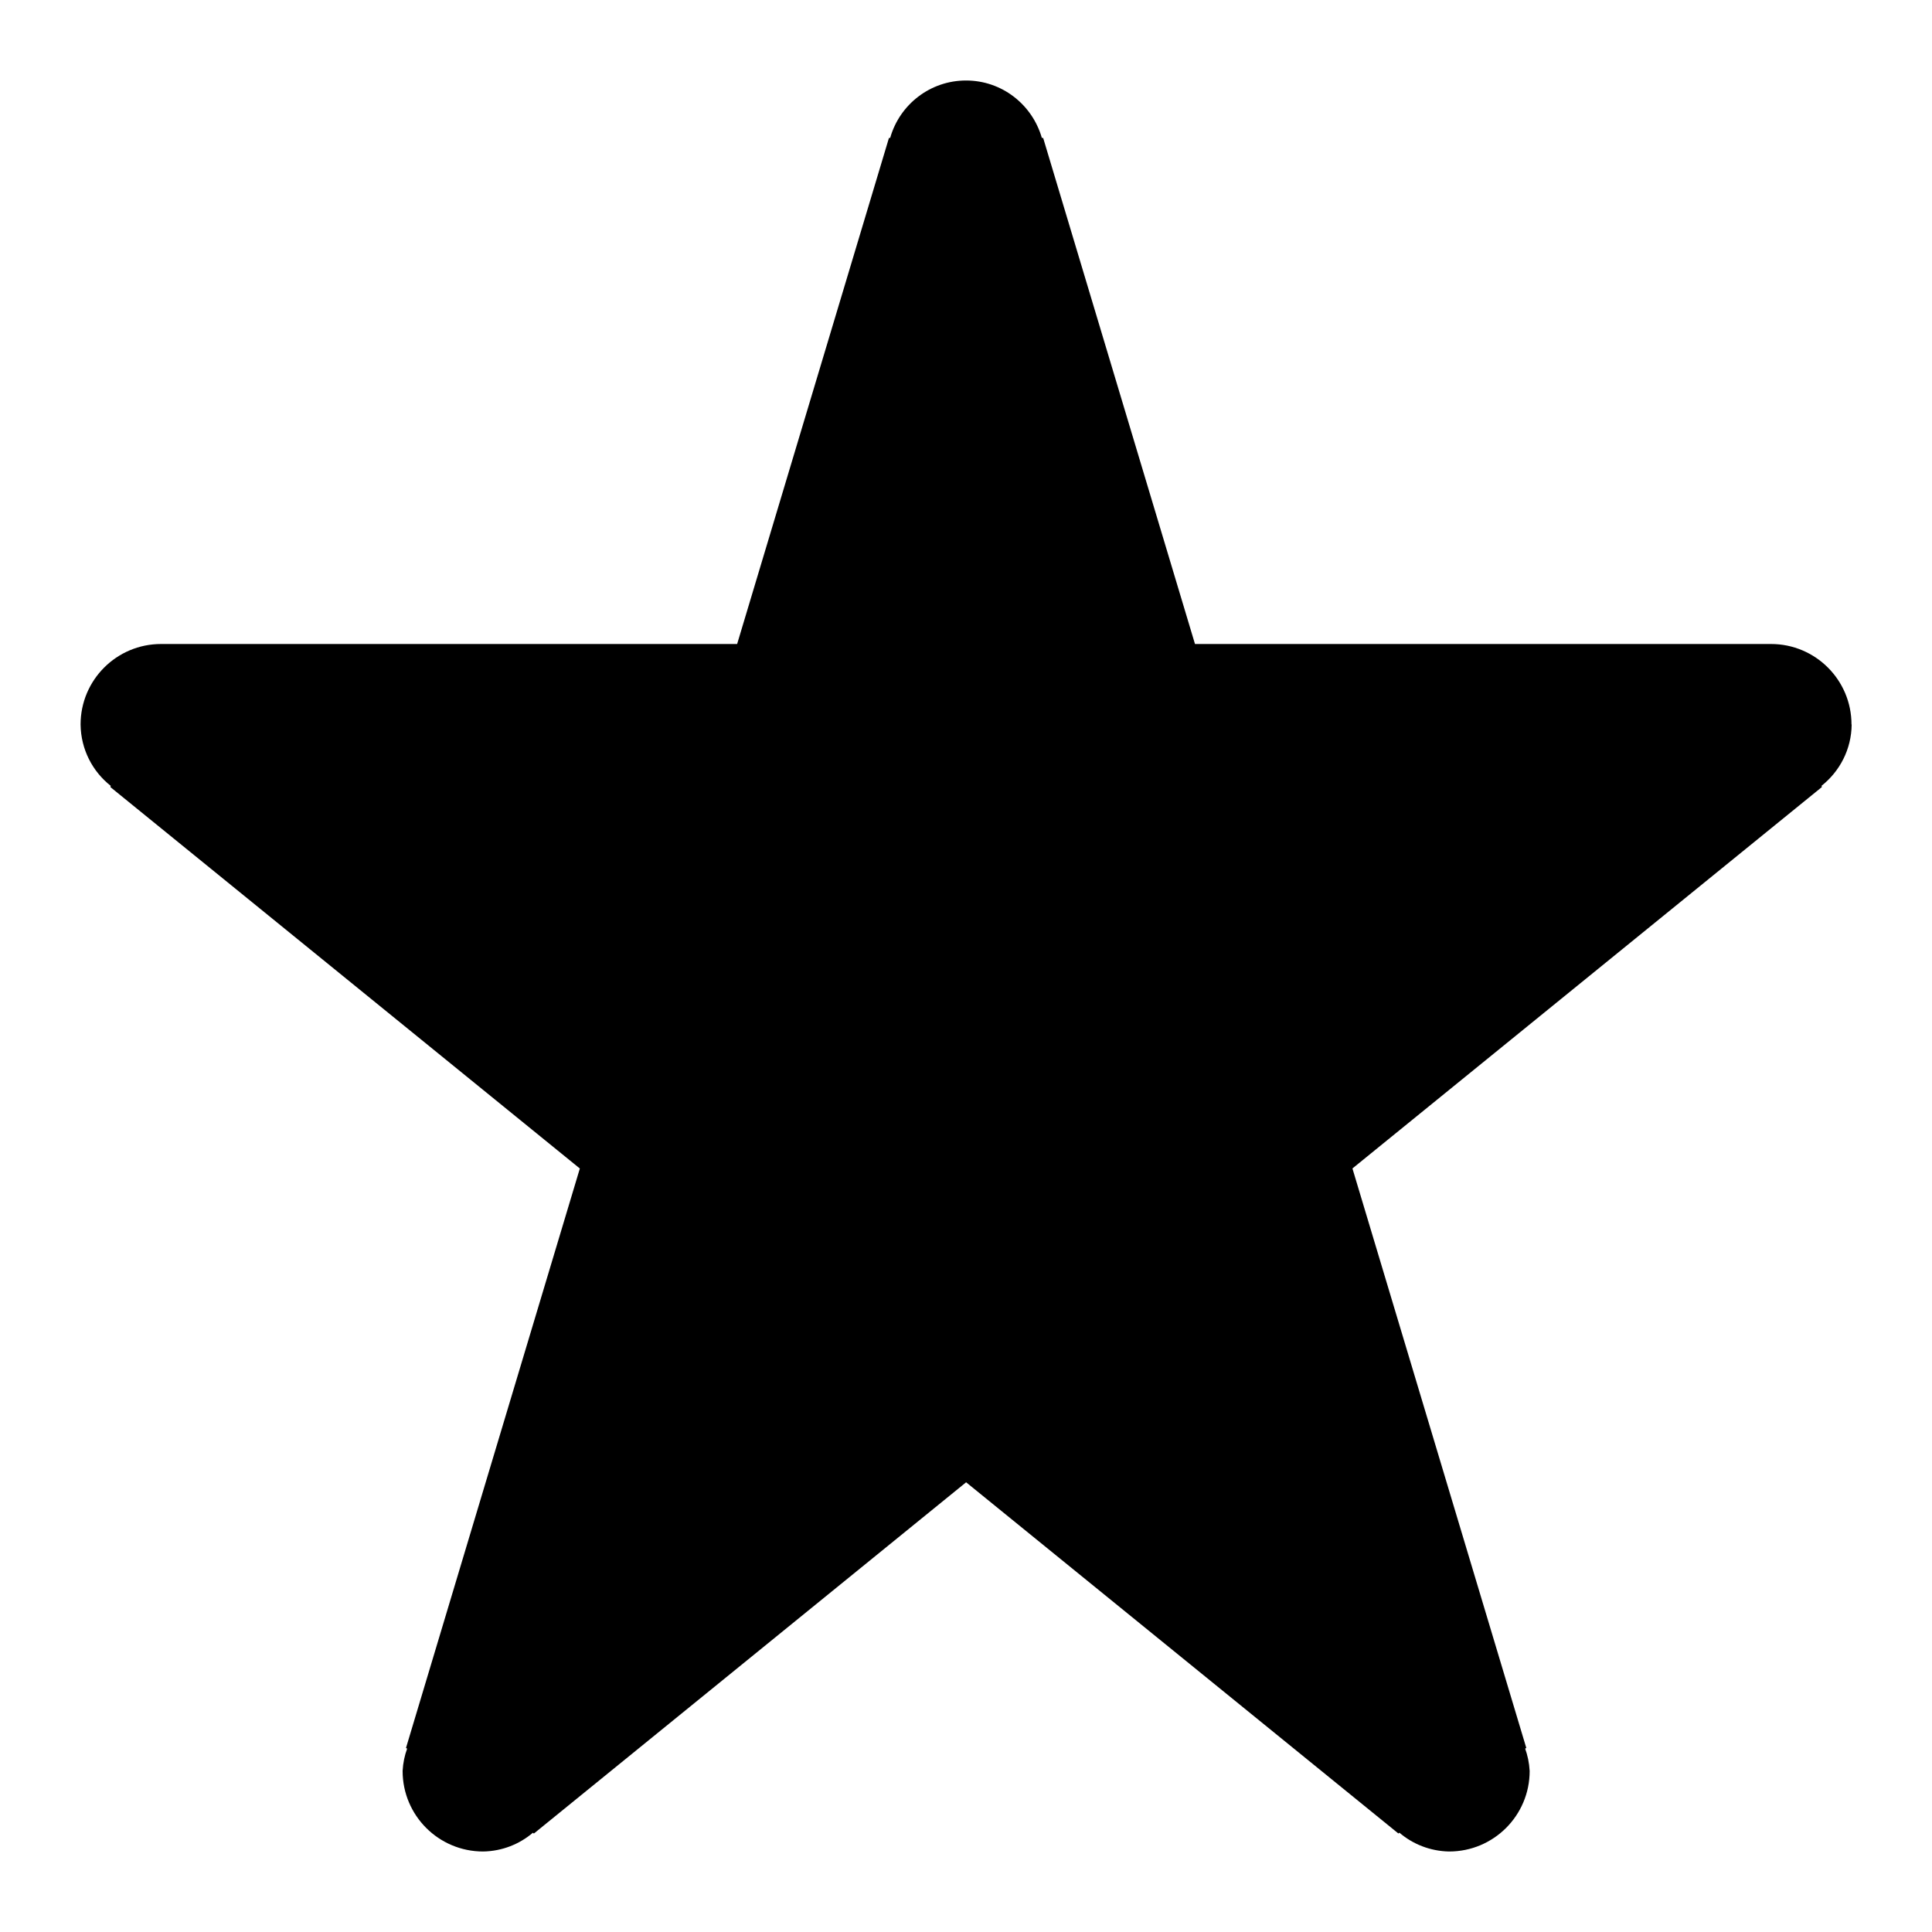
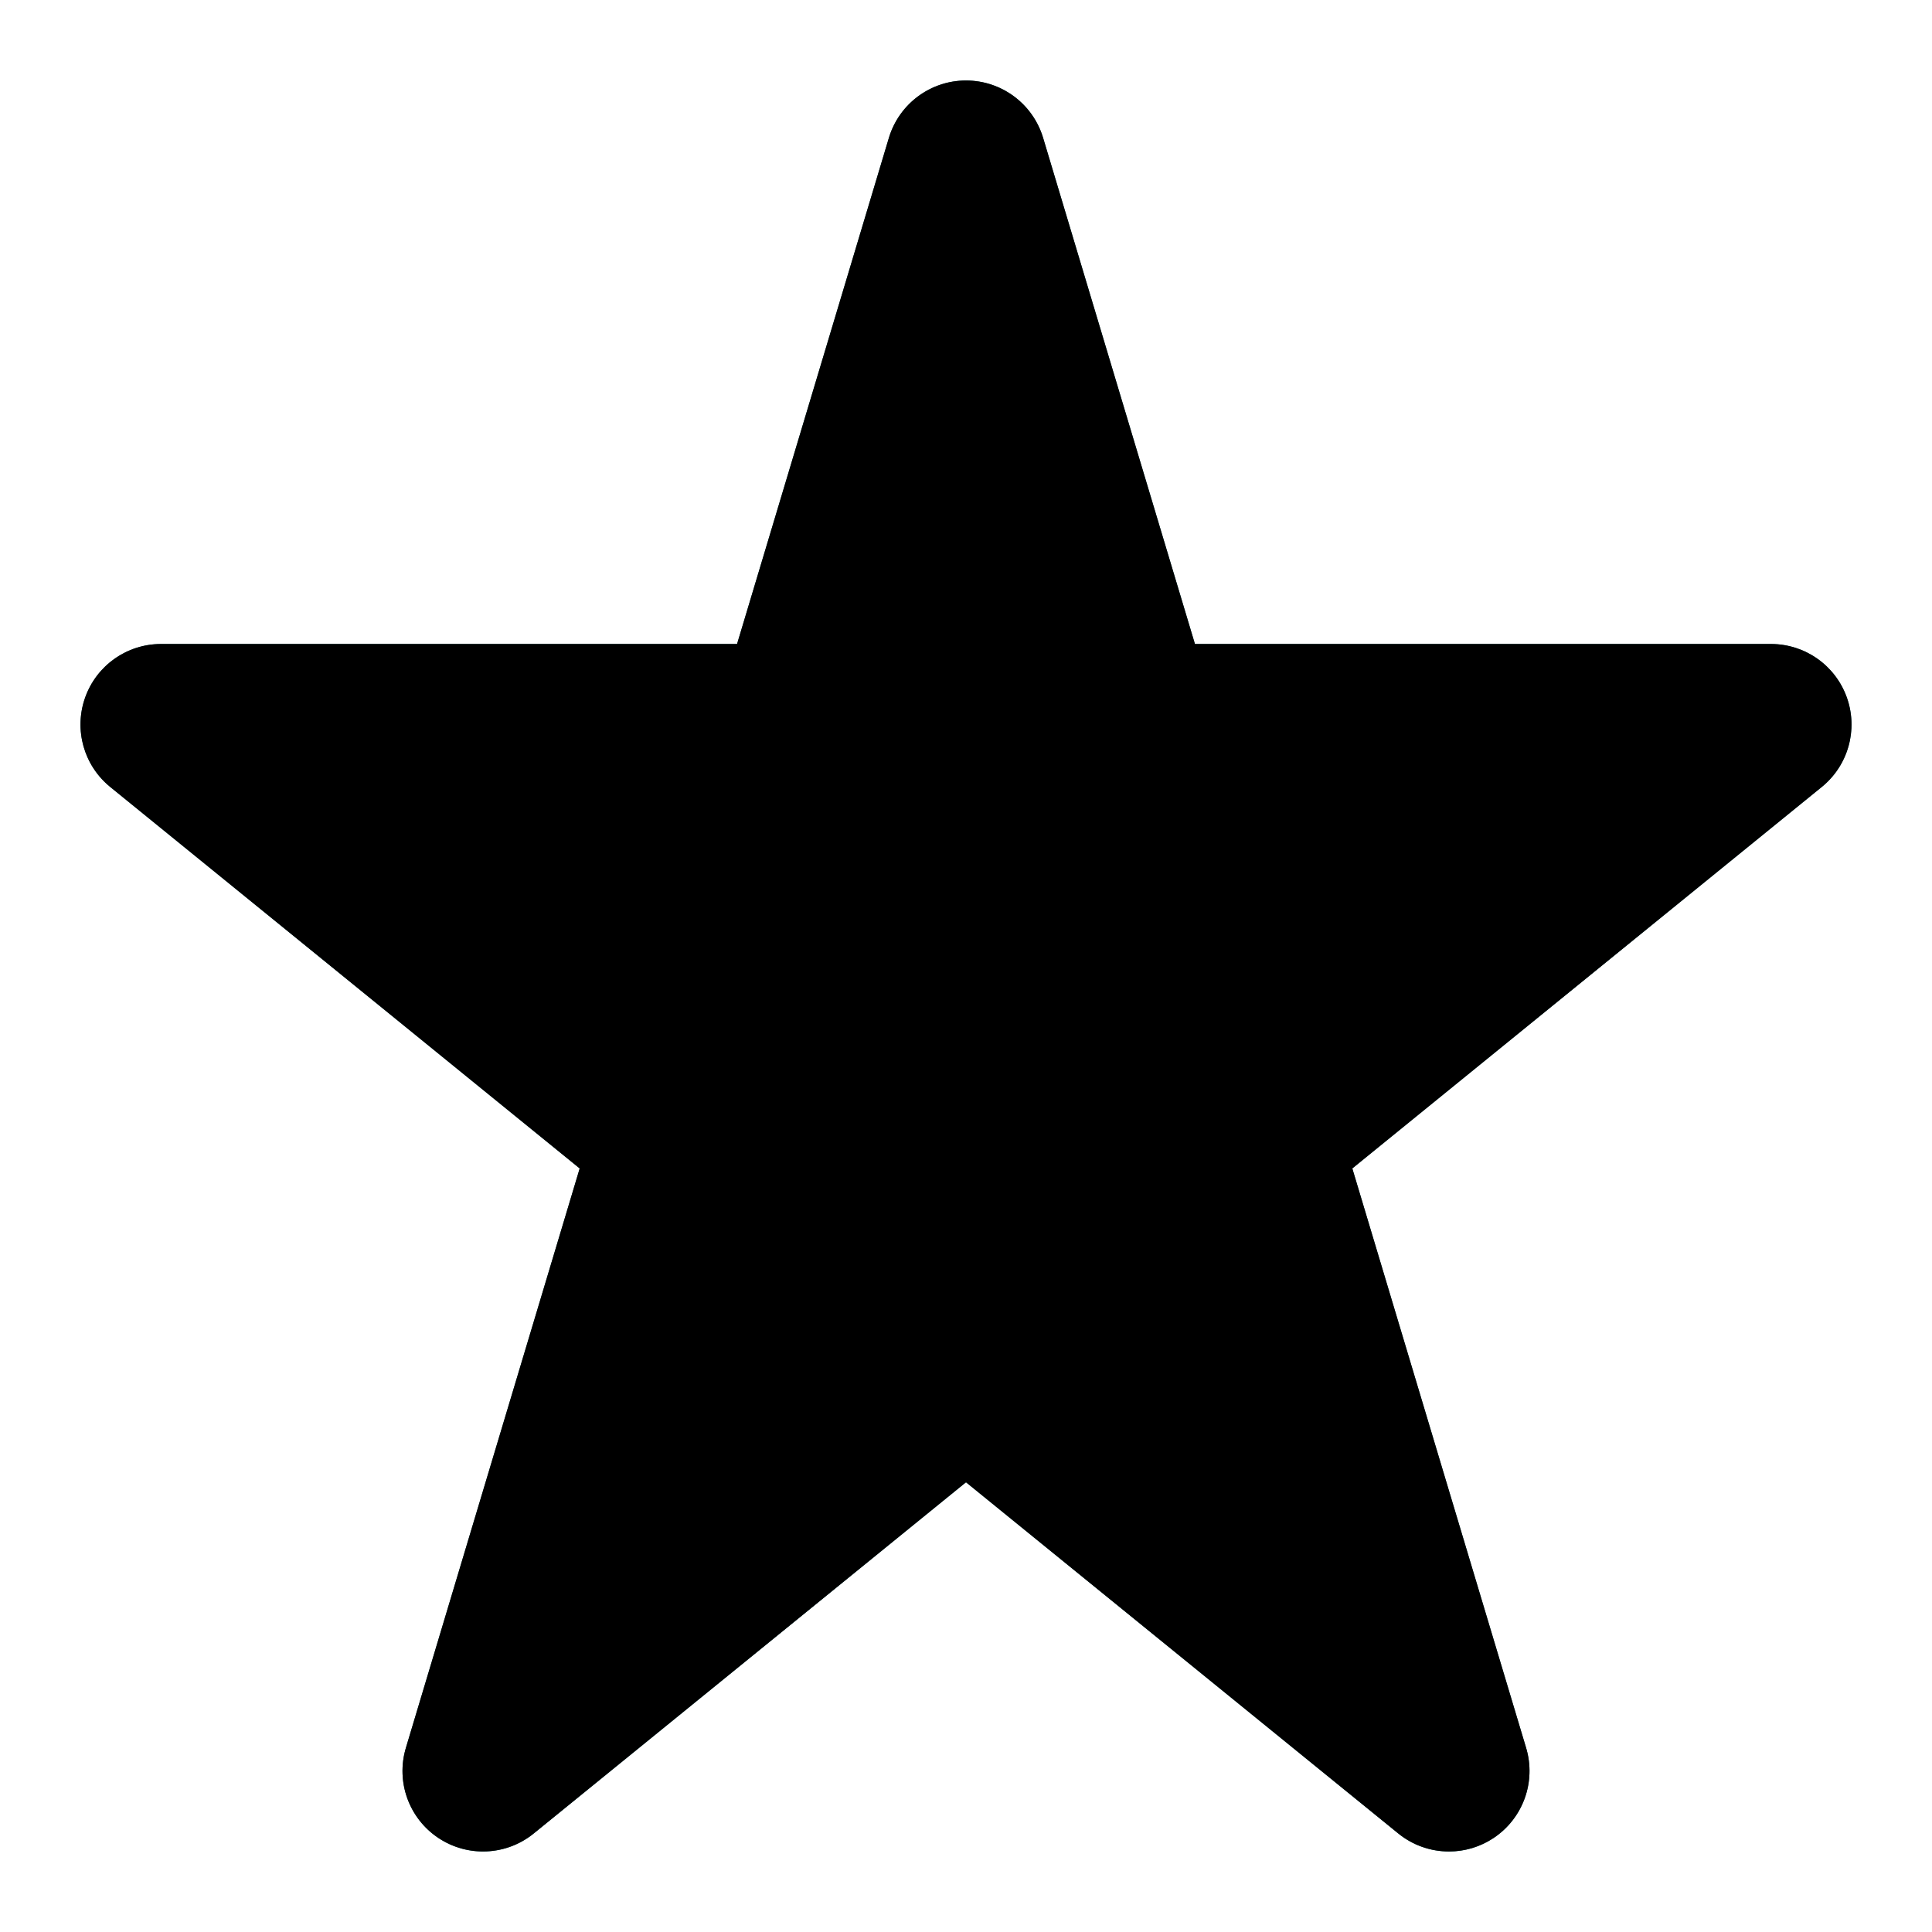
- <svg xmlns="http://www.w3.org/2000/svg" version="1.1" width="48" height="48" viewBox="0 0 48 48">
-   <path d="M46 18c0-1.105-0.895-2-2-2v0h-14.311l-3.772-12.573h-0.032c-0.239-0.83-0.992-1.427-1.884-1.427s-1.645 0.597-1.881 1.413l-0.003 0.014h-0.031l-3.772 12.573h-14.312c-1.105 0-2 0.895-2 2v0c0.007 0.617 0.296 1.166 0.746 1.522l0.004 0.003-0.010 0.029 11.664 9.477-4.319 14.396 0.028 0.018c-0.061 0.164-0.101 0.353-0.112 0.55l-0 0.005c0 1.105 0.895 2 2 2v0c0.474-0.008 0.905-0.183 1.239-0.468l-0.003 0.002 0.025 0.020 0.020-0.016 0.012-0.010 10.707-8.701 10.74 8.726 0.025-0.020c0.331 0.283 0.762 0.458 1.234 0.467l0.002 0c1.105 0 2-0.895 2-2v0c-0.011-0.202-0.051-0.391-0.116-0.568l0.004 0.013 0.028-0.019-4.319-14.396 11.664-9.477-0.010-0.029c0.453-0.359 0.743-0.907 0.749-1.523v-0.001z" />
+ <svg xmlns="http://www.w3.org/2000/svg" width="48" height="48" viewBox="0 0 48 48">
+   <g id="a" />
+   <g id="b">
+     <g id="c" />
+   </g>
+   <g id="d" />
+   <g id="e">
+     <g id="f" />
+   </g>
+   <g id="g">
+     <g id="h" />
+   </g>
+   <g id="i">
+     <g id="j" />
+   </g>
+   <g id="k">
+     <g id="l" />
+   </g>
+   <g id="m">
+     <g id="n" />
+     <g id="o" />
+   </g>
+   <g id="p">
+     <g id="q">
+       <polygon id="r" points="31.297 28.322 44 18 28.2 18 24 4 19.8 18 4 18 16.703 28.322 12 44 24 34.25 36 44 31.297 28.322" fill="#0d5156" stroke="#0d5156" stroke-linecap="round" stroke-linejoin="round" stroke-width="4" />
+     </g>
+     <path id="s" d="M45.885,17.331c-.283-.798-1.038-1.331-1.885-1.331h-14.312l-3.772-12.575c-.254-.846-1.033-1.425-1.916-1.425s-1.662,.579-1.916,1.425l-3.772,12.575H4c-.847,0-1.602,.533-1.885,1.331s-.033,1.688,.624,2.221l11.663,9.477-4.318,14.396c-.252,.841,.074,1.748,.804,2.236,.73,.487,1.692,.444,2.373-.11l10.739-8.725,10.739,8.725c.365,.298,.812,.448,1.261,.448,.387,0,.774-.112,1.112-.338,.73-.488,1.056-1.395,.804-2.236l-4.318-14.396,11.663-9.477c.657-.533,.907-1.423,.624-2.221Z" />
+   </g>
</svg>
